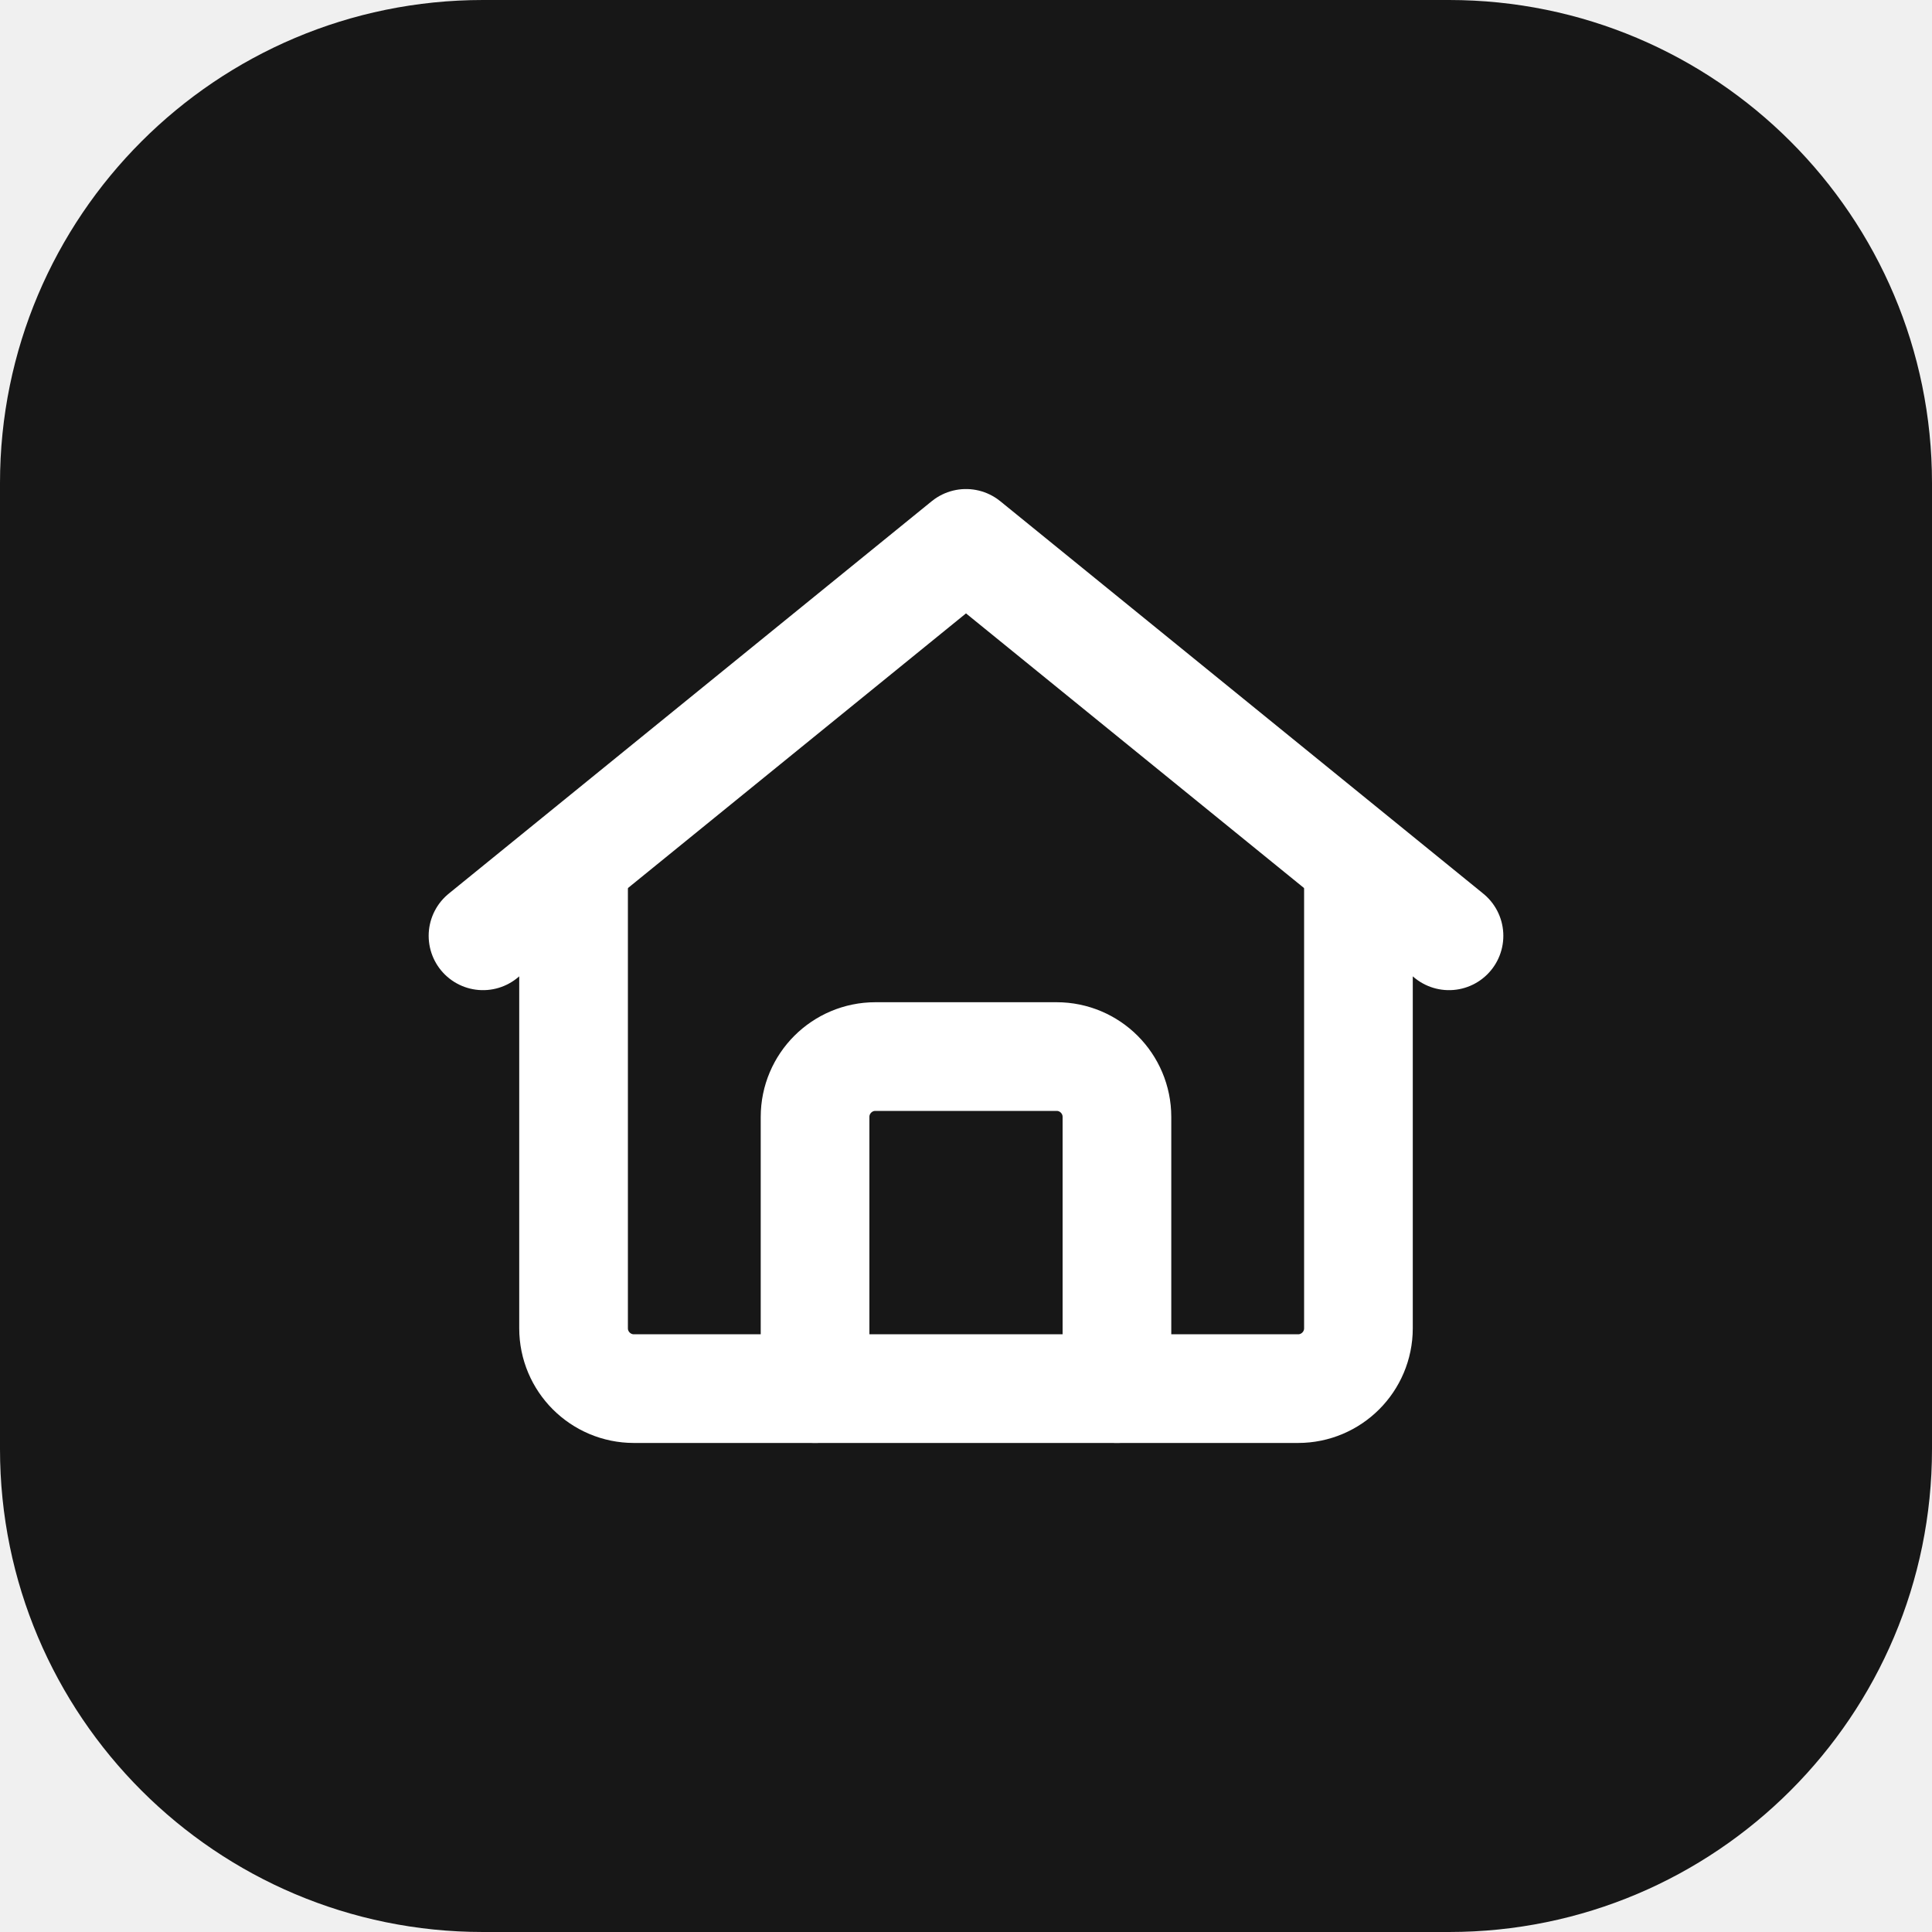
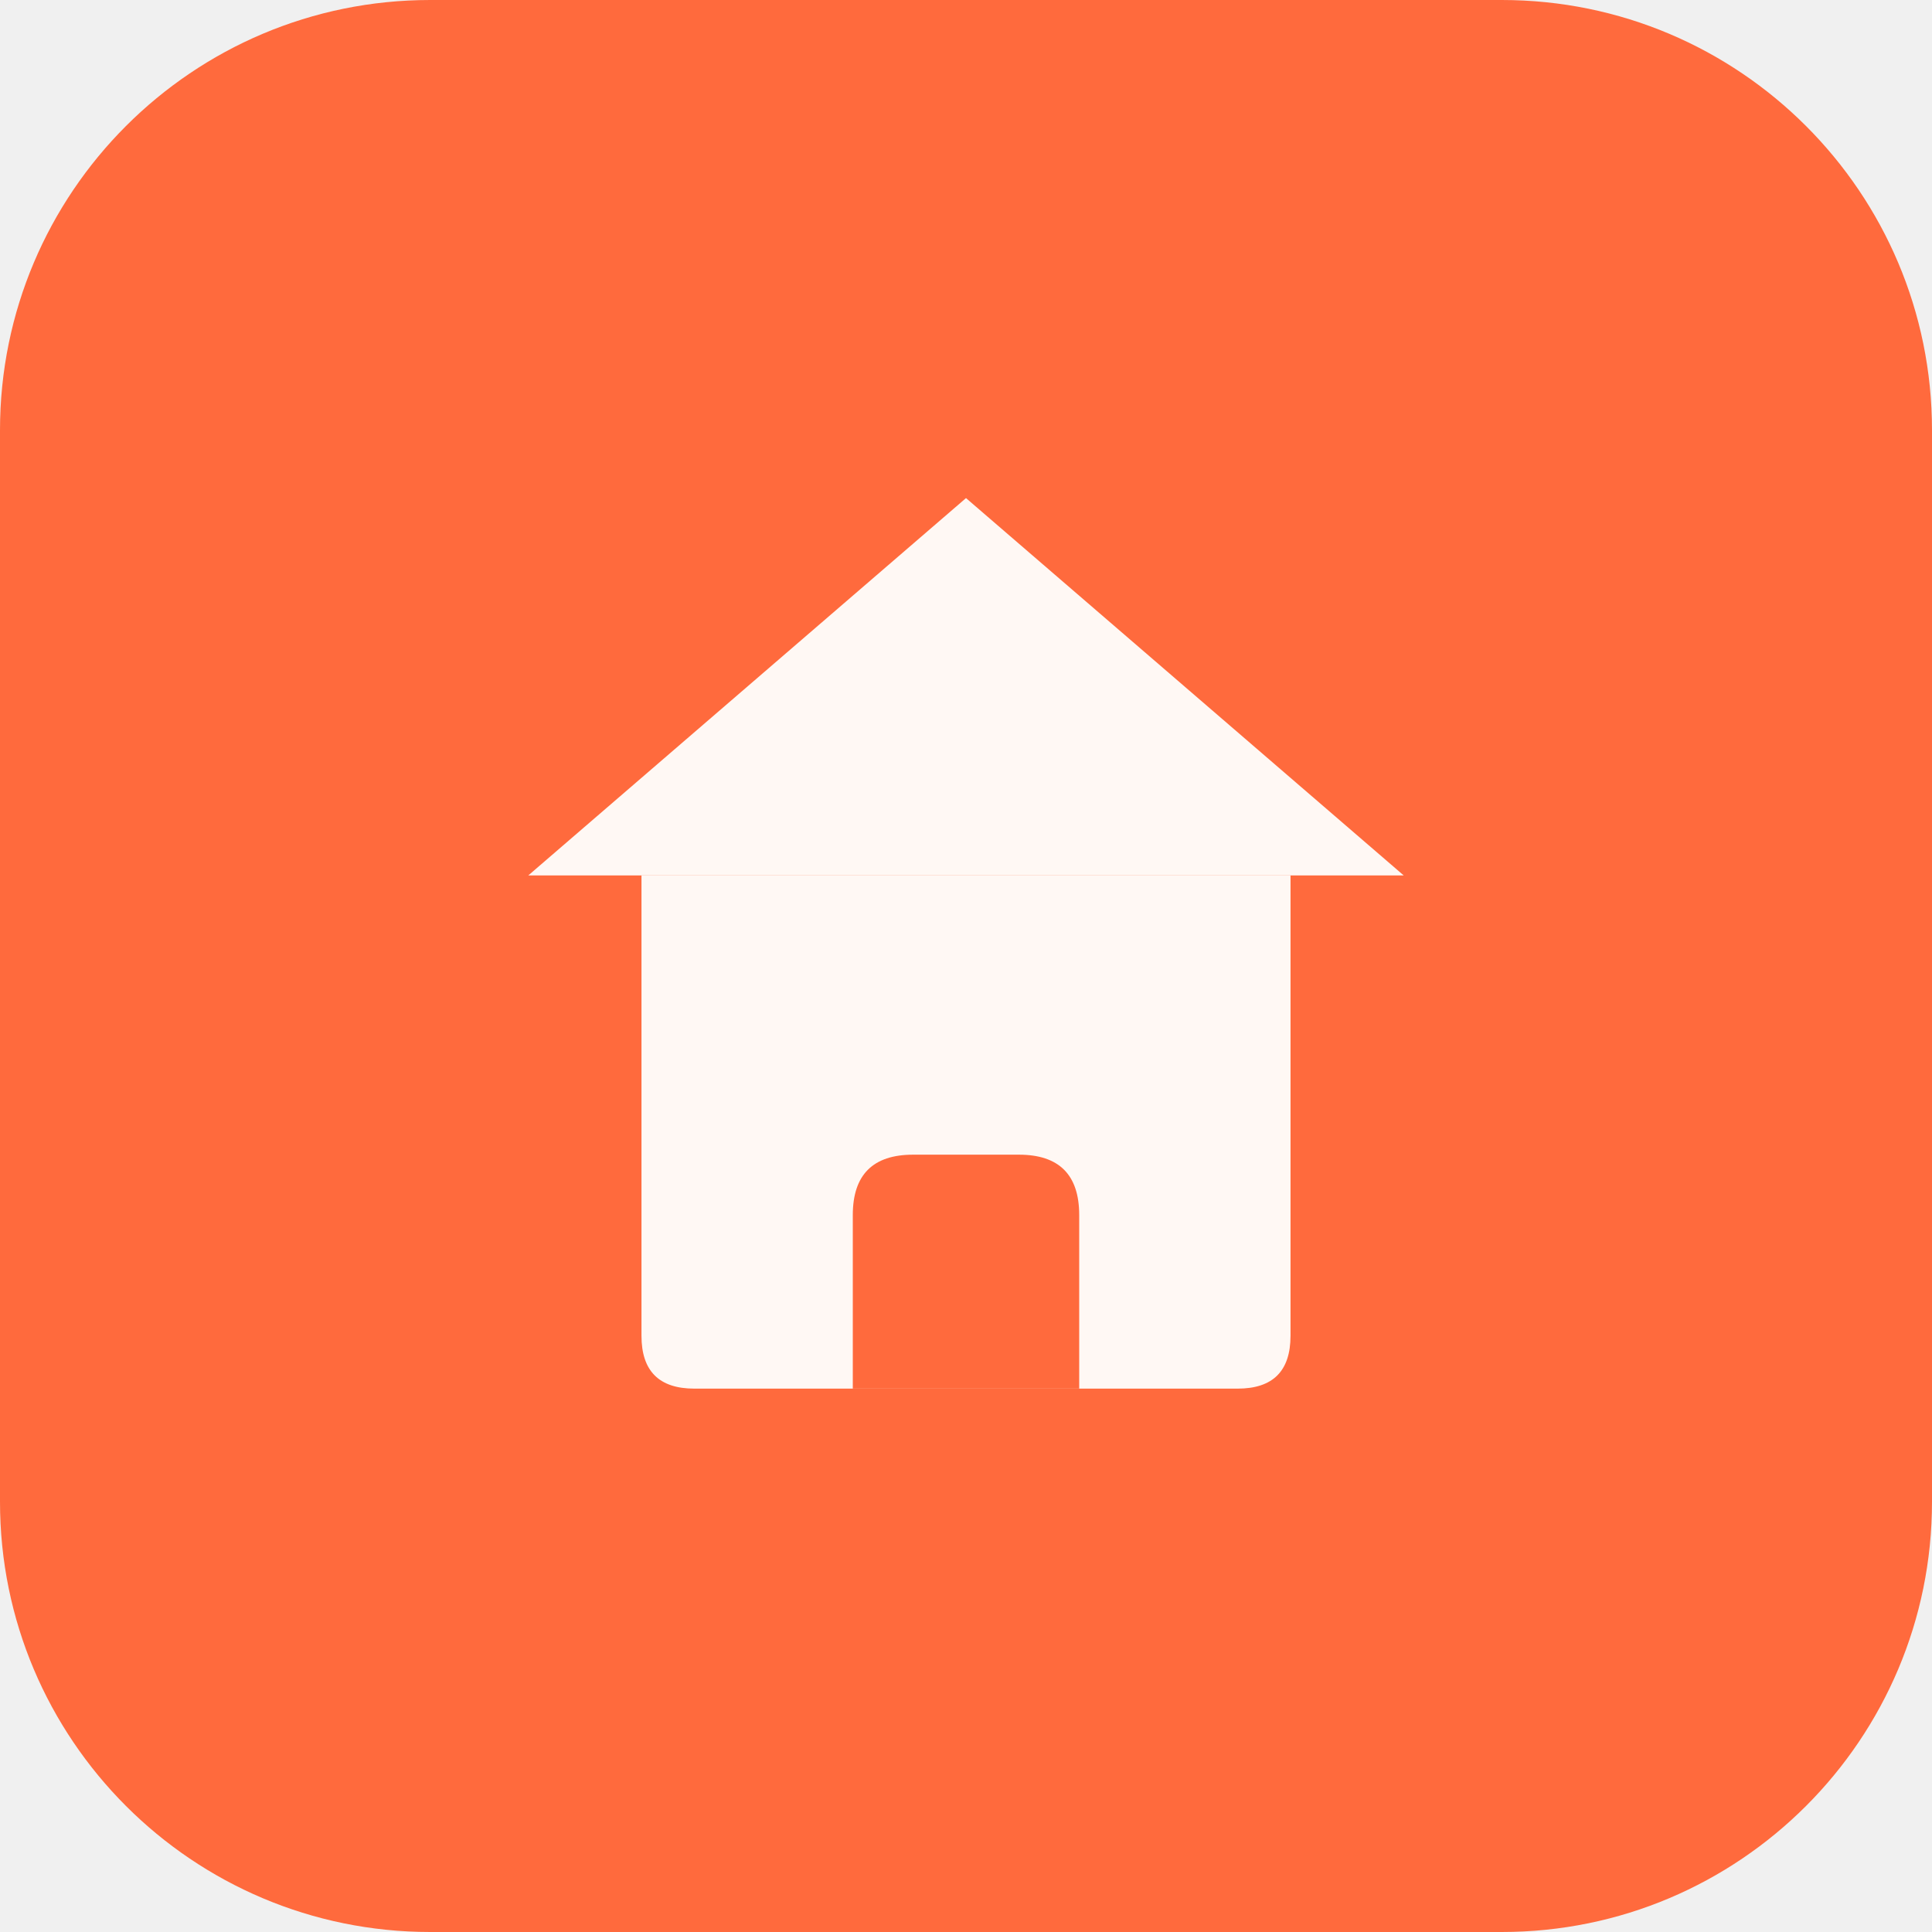
- <svg xmlns="http://www.w3.org/2000/svg" viewBox="0 0 32 32" width="32" height="32">
-   <rect width="32" height="32" rx="8" fill="#171717" />
-   <path d="M8 15.5 16 9l8 6.5" fill="none" stroke="#ffffff" stroke-width="1.8" stroke-linecap="round" stroke-linejoin="round" />
-   <path d="M9.5 14.5V22a1 1 0 0 0 1 1h11a1 1 0 0 0 1-1v-7.5" fill="none" stroke="#ffffff" stroke-width="1.8" stroke-linecap="round" stroke-linejoin="round" />
-   <path d="M13.5 23v-4.5a1 1 0 0 1 1-1h3a1 1 0 0 1 1 1V23" fill="none" stroke="#ffffff" stroke-width="1.8" stroke-linecap="round" stroke-linejoin="round" />
+ <svg xmlns="http://www.w3.org/2000/svg" viewBox="0 0 512 512" width="32" height="32">
+   <rect width="512" height="512" rx="114" fill="#ff6a3d" />
+   <path d="M256 132 L372 232 L140 232 Z" fill="#fff8f4" />
+   <path d="M170 232 L342 232 L342 354 Q342 368 328 368 L184 368 Q170 368 170 354 Z" fill="#fff8f4" />
+   <path d="M226 368 L226 322 Q226 306 242 306 L270 306 Q286 306 286 322 L286 368 Z" fill="#ff6a3d" />
</svg>
